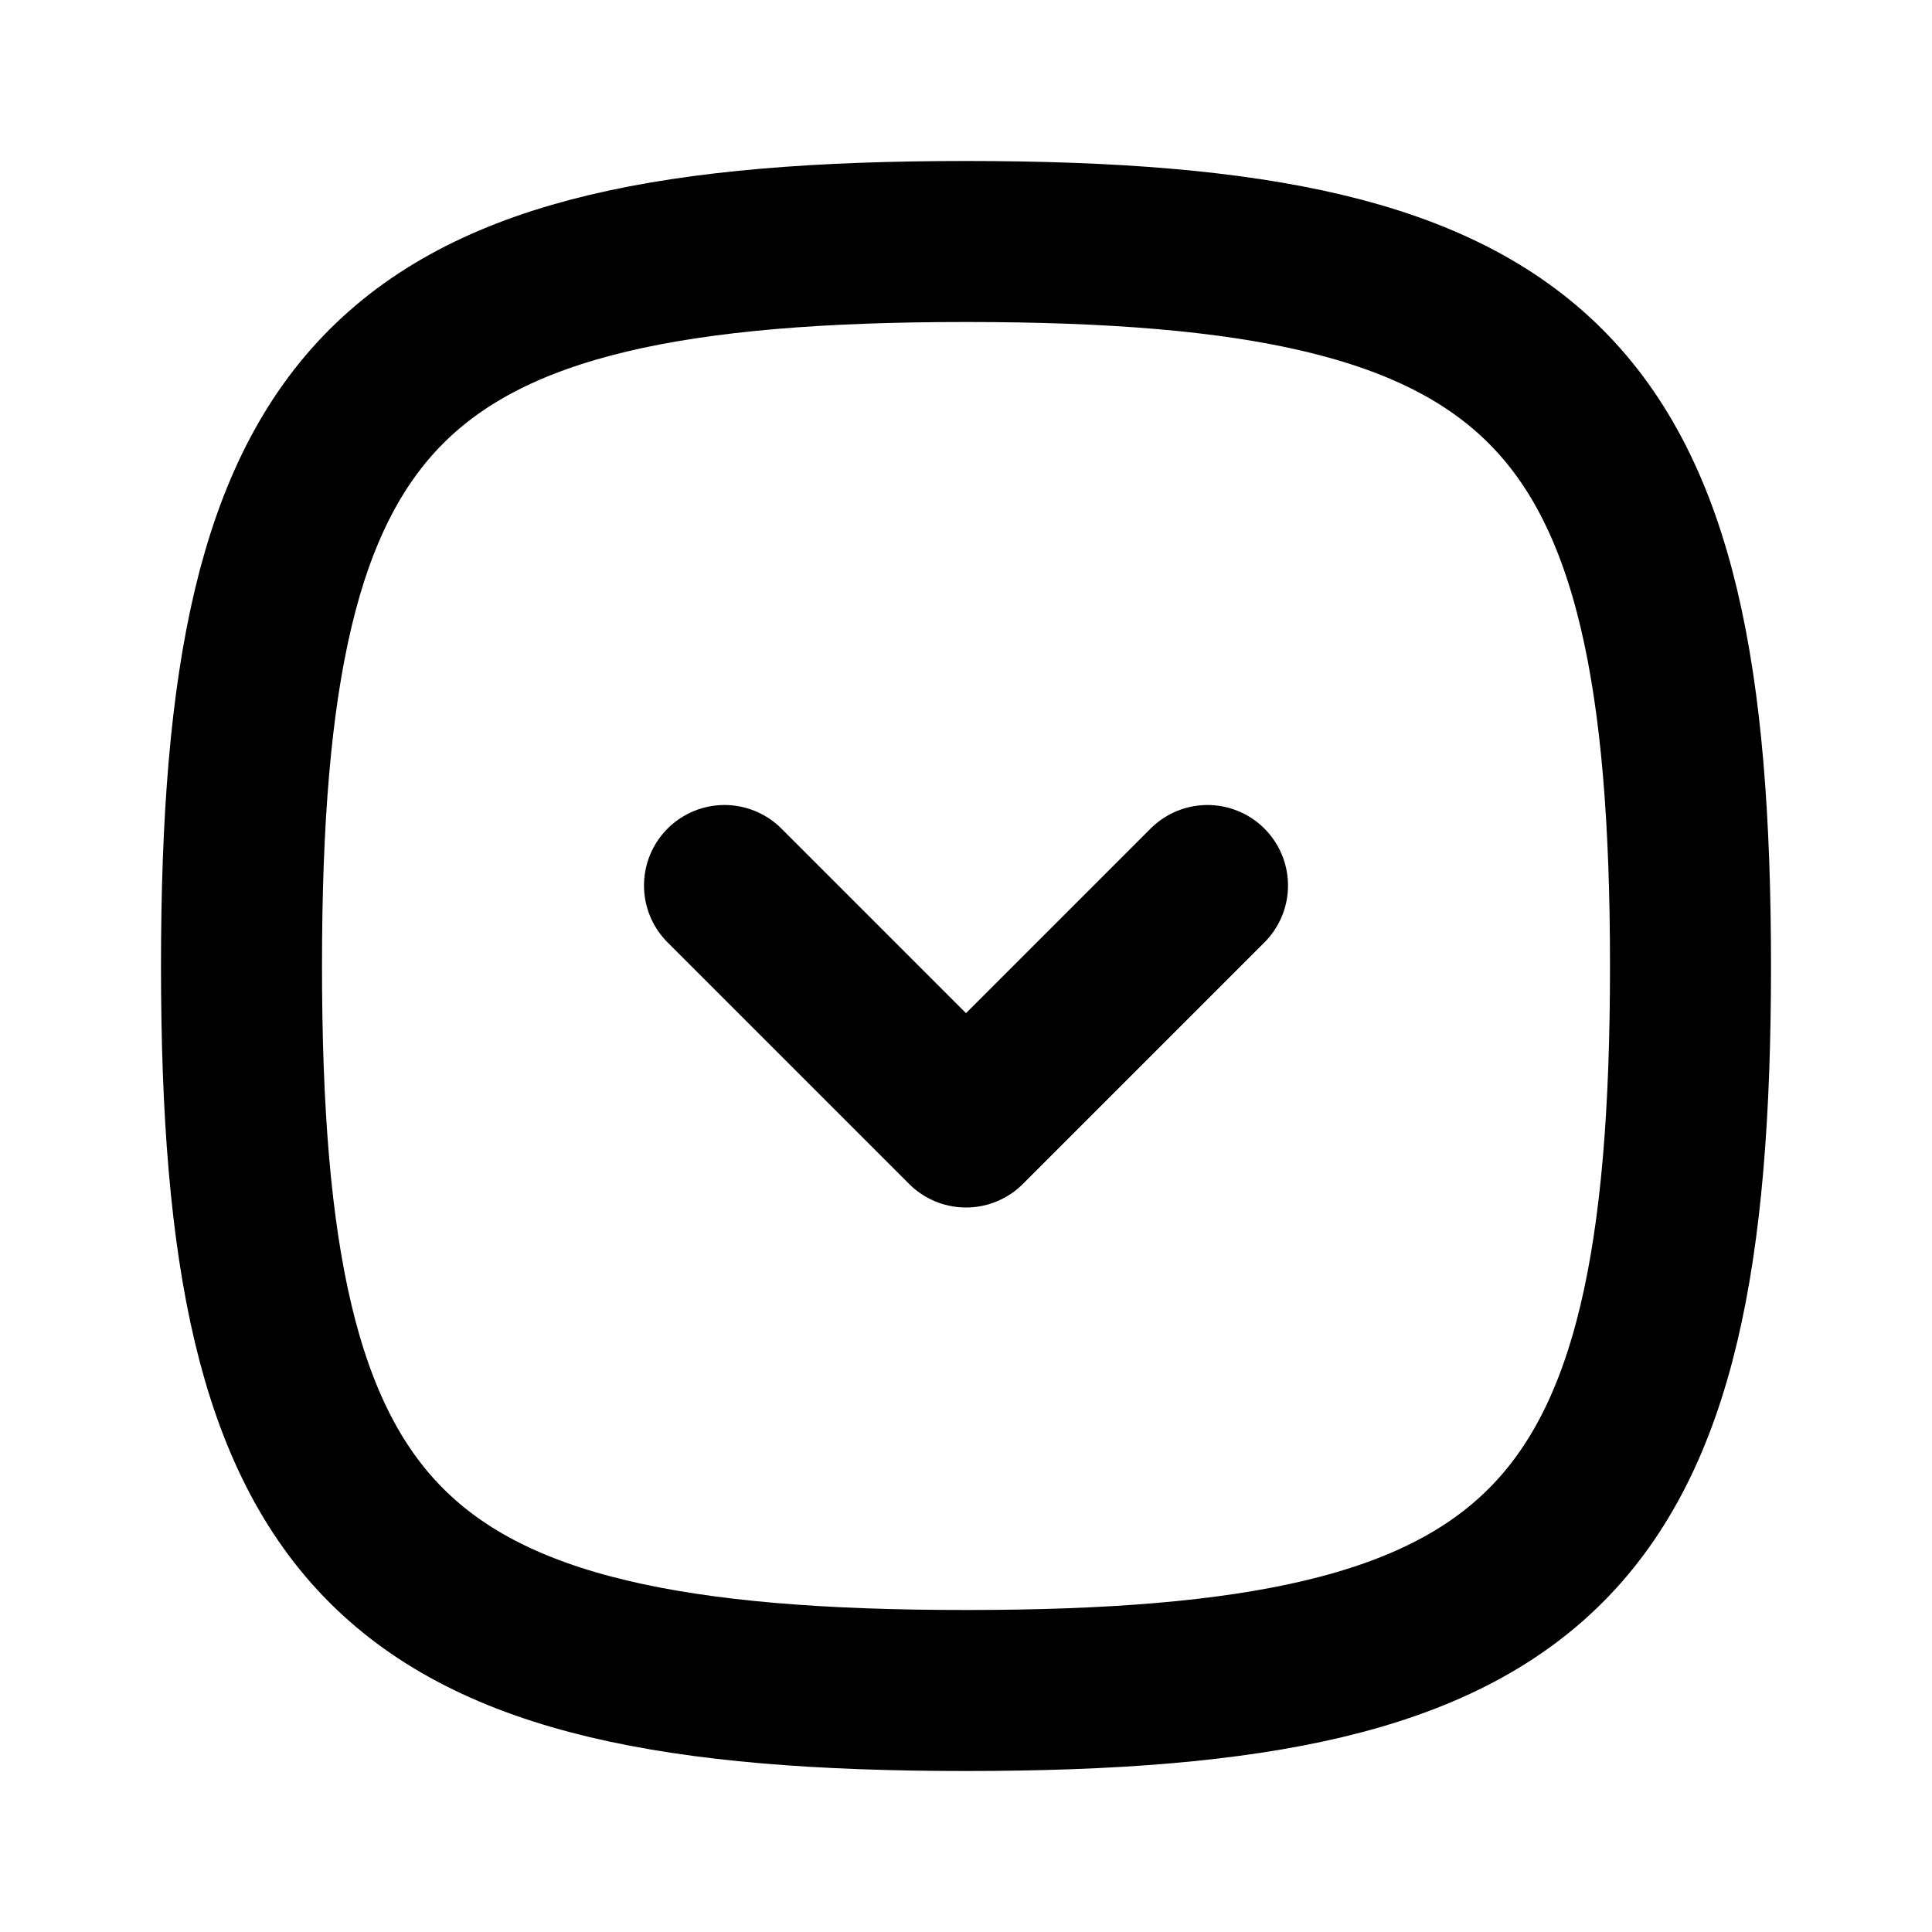
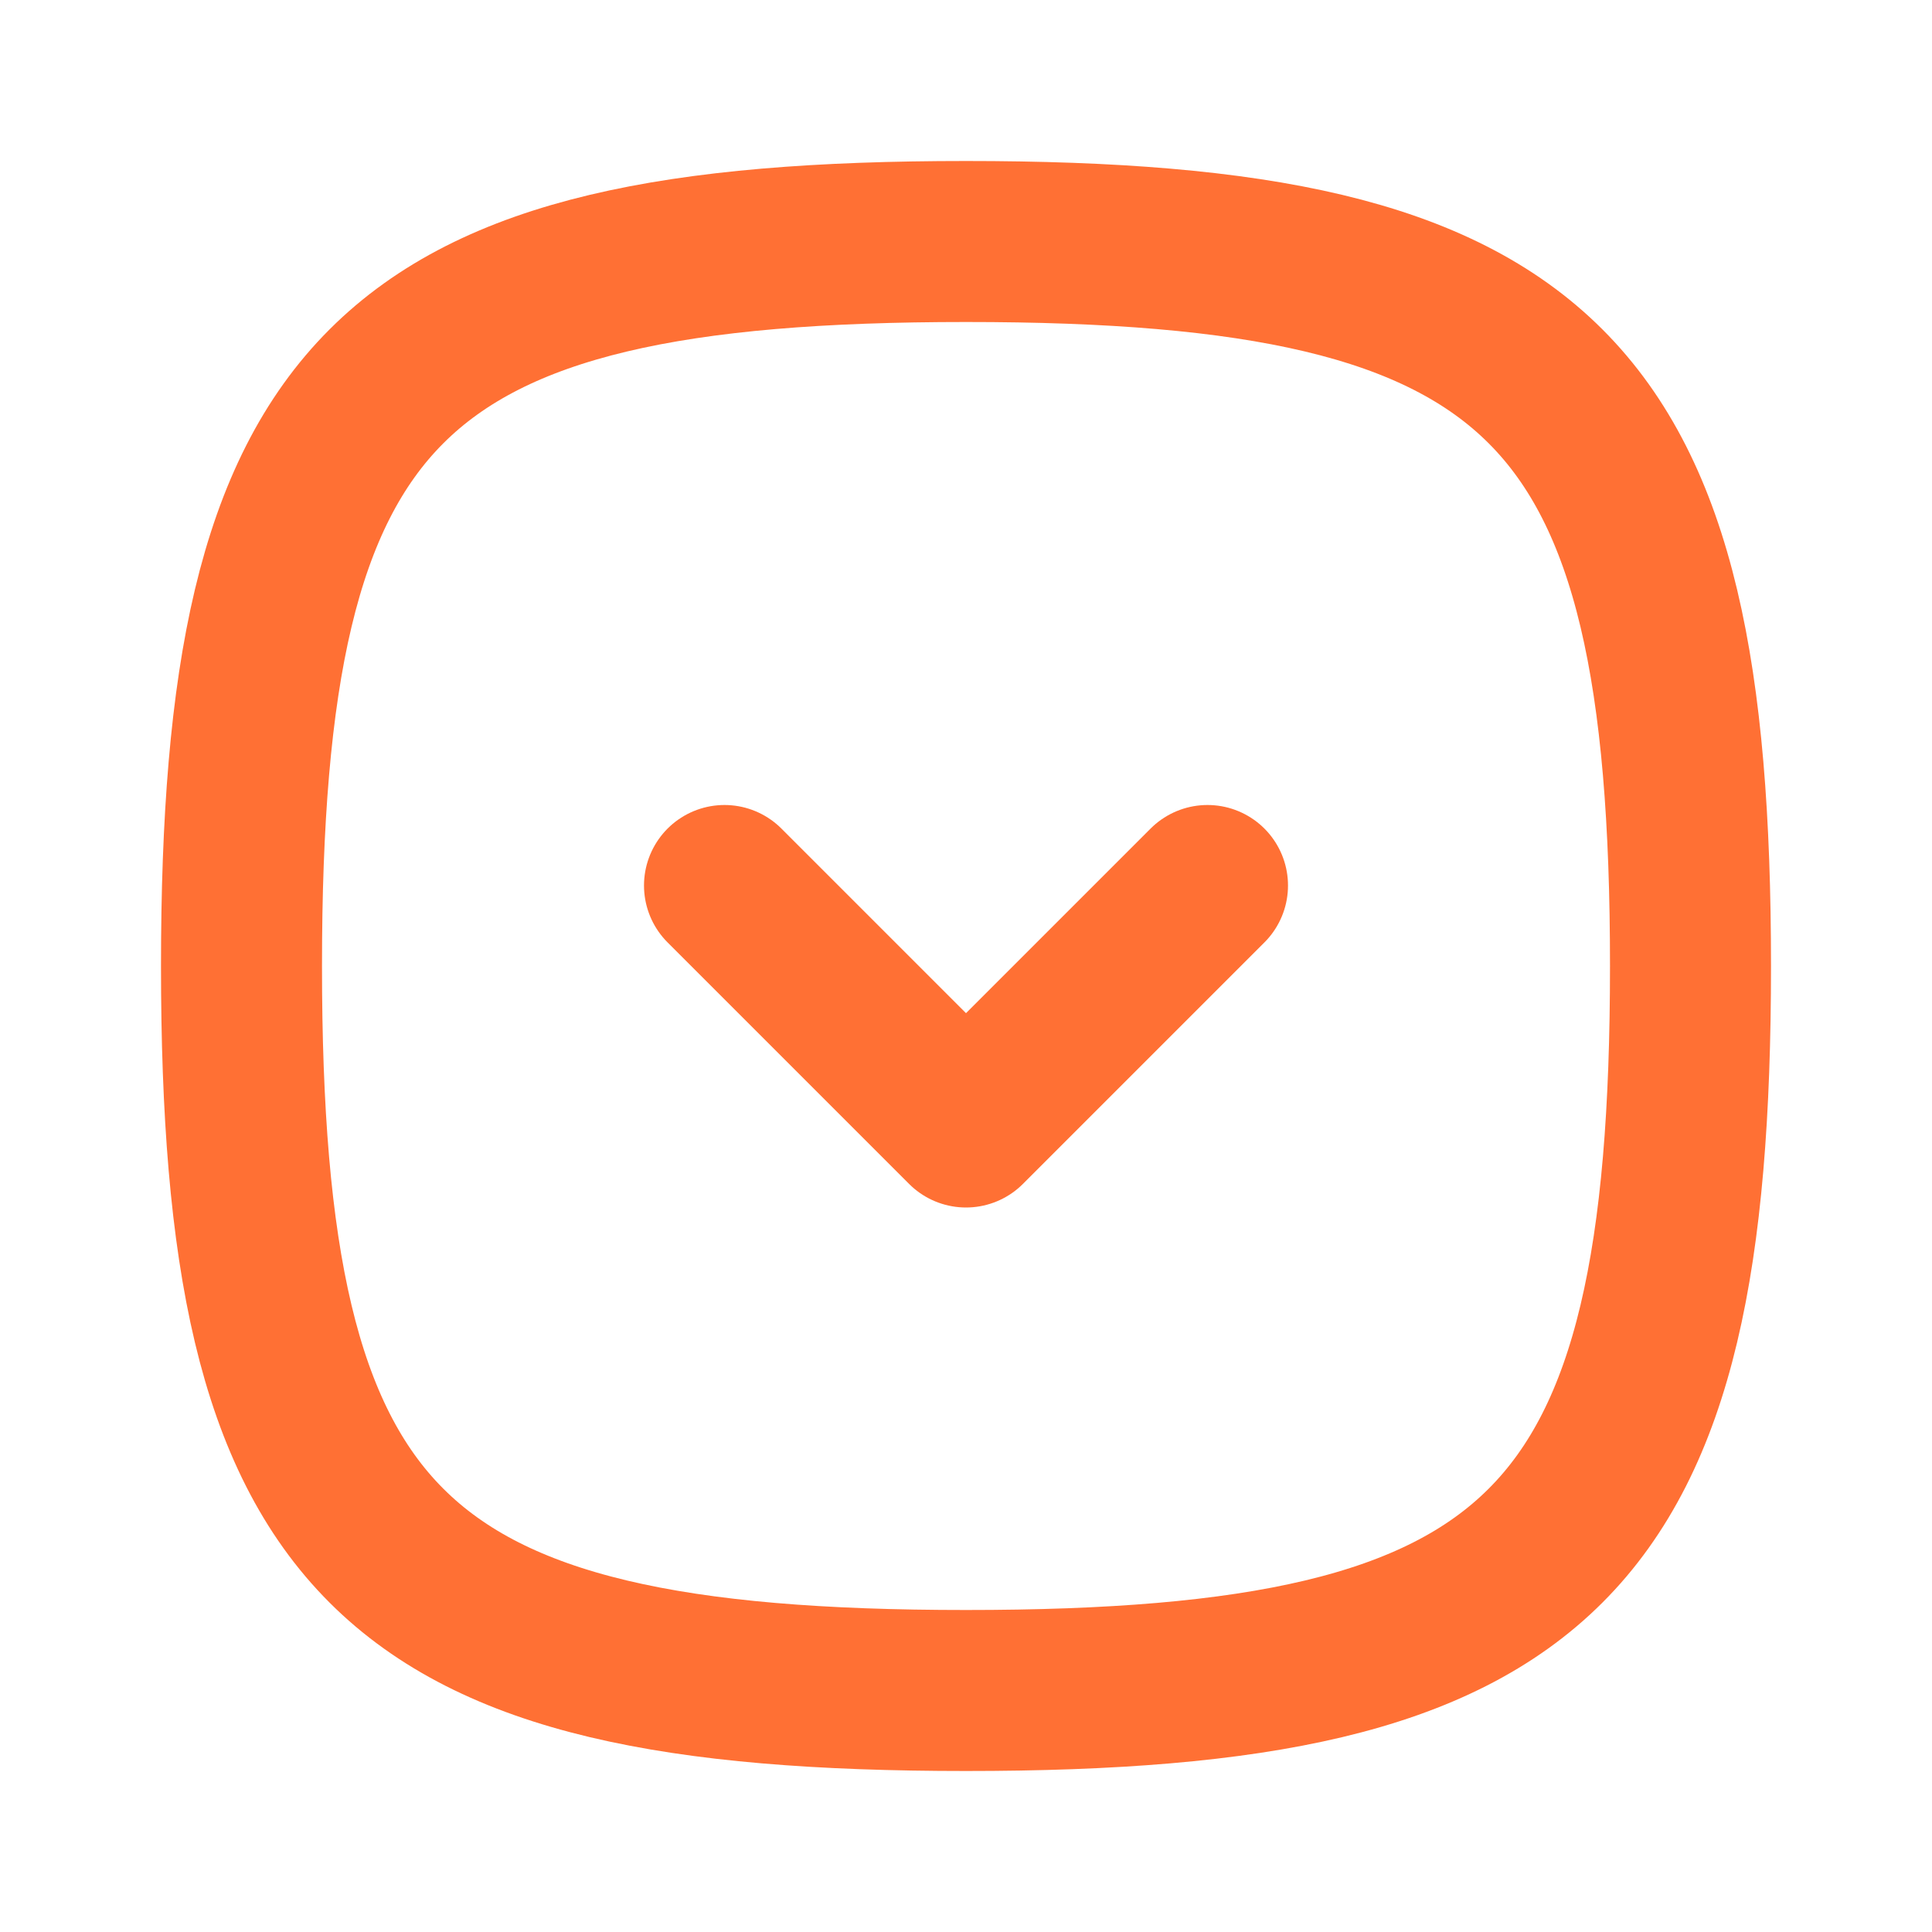
<svg xmlns="http://www.w3.org/2000/svg" class="icon icon-tabler icon-tabler-square-rounded-chevron-down" width="24" height="24" viewBox="0 0 24 24" stroke-width="2" stroke="currentColor" fill="none" stroke-linecap="round" stroke-linejoin="round">
  <path stroke="none" d="M0 0h24v24H0z" fill="none" />
-   <path d="M15 11l-3 3l-3 -3" />
-   <path d="M12 3c7.2 0 9 1.8 9 9s-1.8 9 -9 9s-9 -1.8 -9 -9s1.8 -9 9 -9z" />
+   <path stroke="#FF7034" d="M15 11l-3 3l-3 -3" />
+   <path stroke="#FF7034" d="M12 3c7.2 0 9 1.8 9 9s-1.8 9 -9 9s-9 -1.8 -9 -9s1.8 -9 9 -9z" />
</svg>
